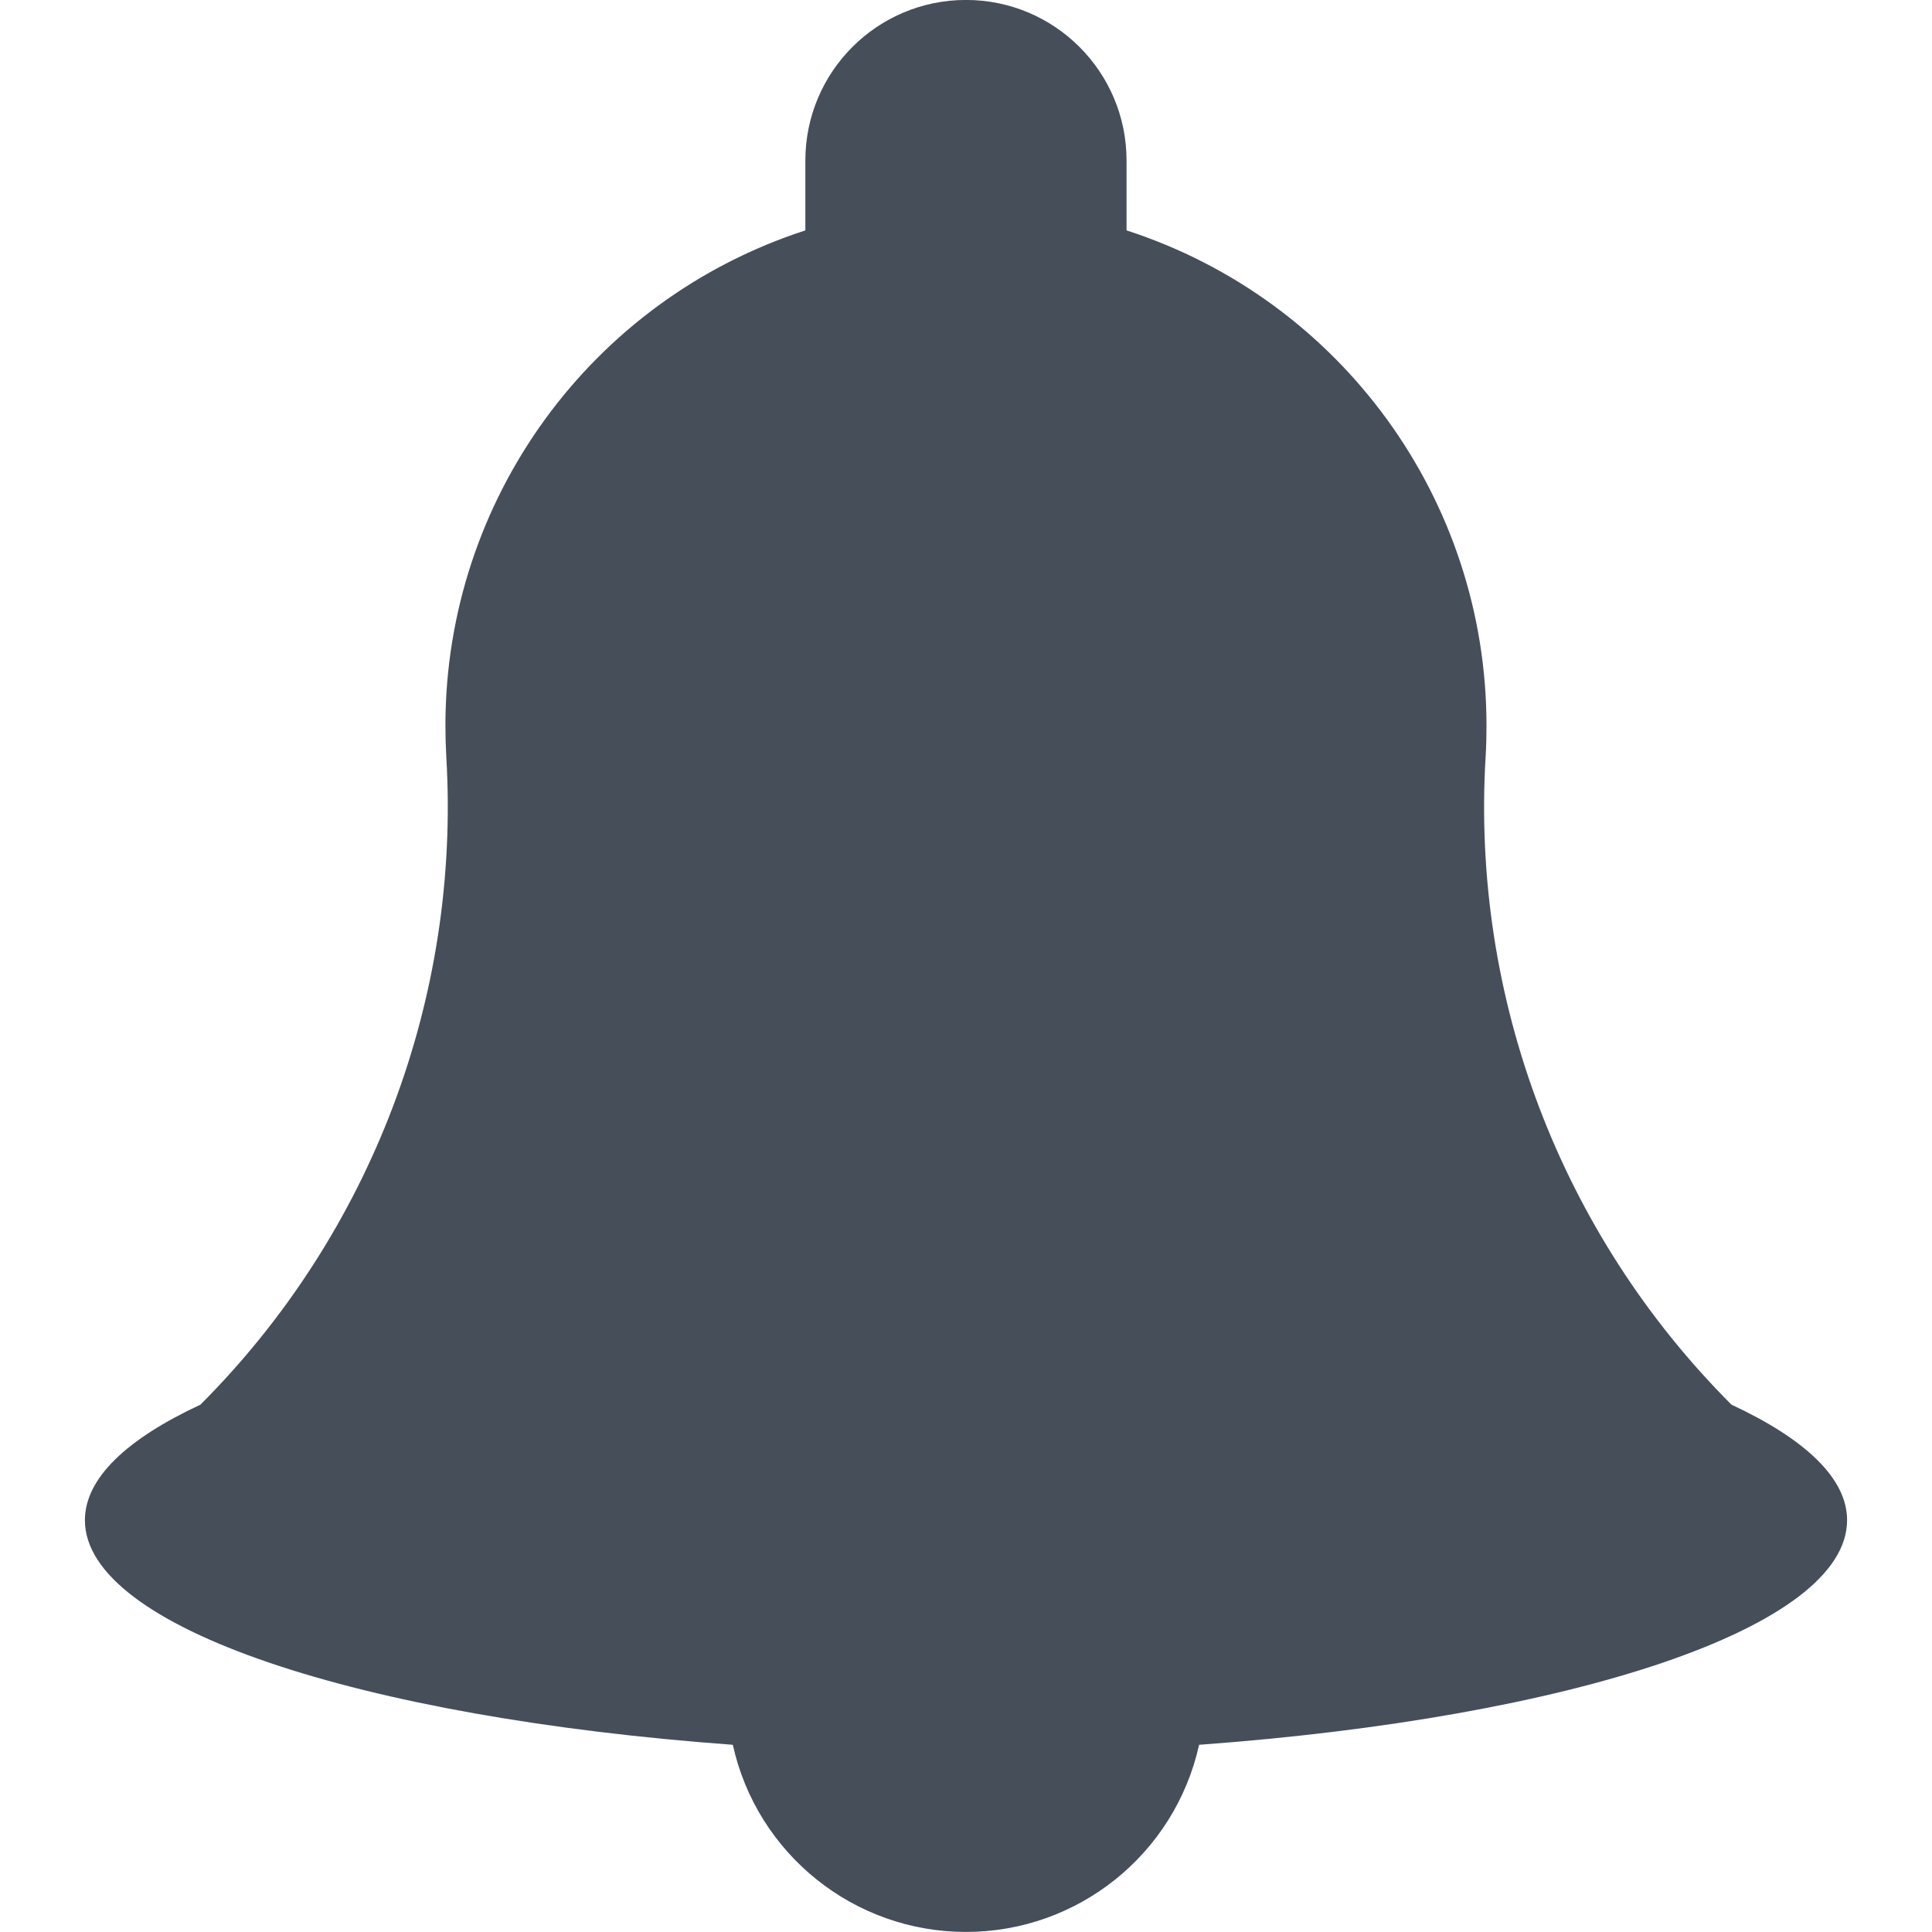
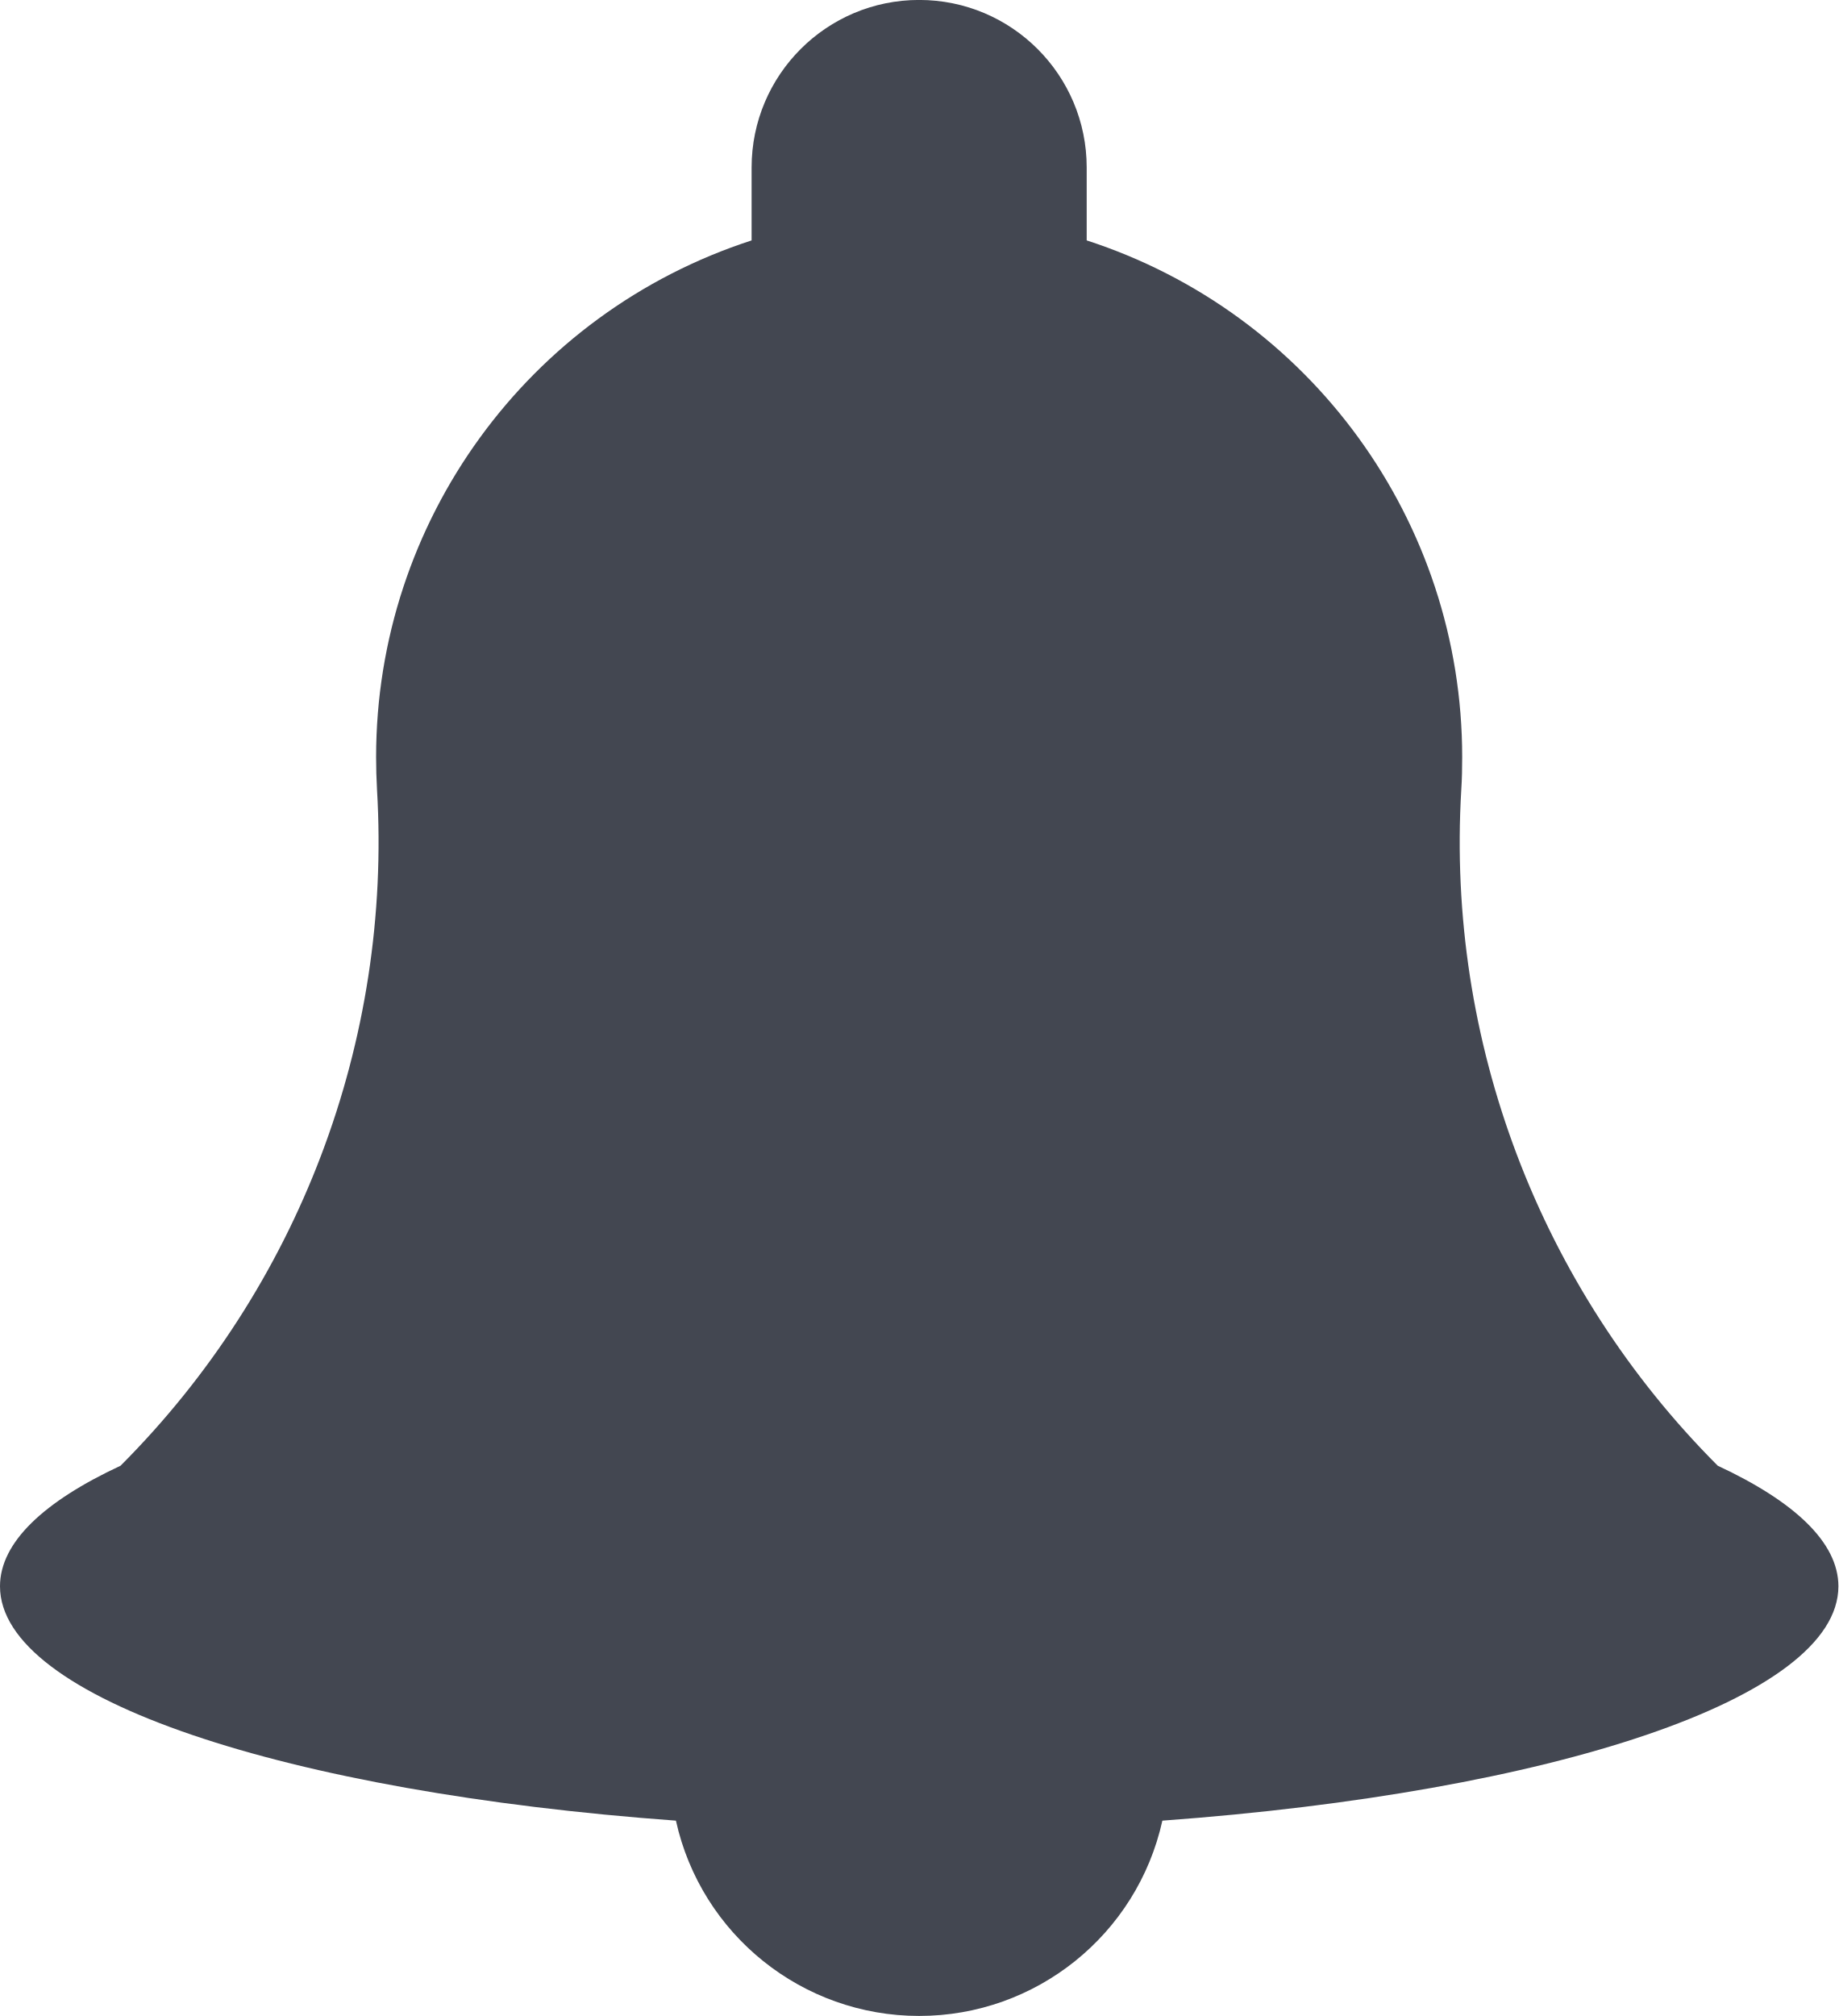
- <svg xmlns="http://www.w3.org/2000/svg" id="레이어_1" data-name="레이어 1" viewBox="0 0 20 20">
+ <svg xmlns="http://www.w3.org/2000/svg" viewBox="0 0 18.242 20">
  <defs>
-     <style>.cls-1{fill:#464e5a;}</style>
+     <style>.cls-1{fill:#434751;}</style>
  </defs>
-   <path class="cls-1" d="M19.121,15.737c0-.436-.439-.843-1.197-1.196A8.748,8.748,0,0,1,15.379,7.834c.007-.107.009-.215.009-.324a5.387,5.387,0,0,0-3.726-5.125V1.662A1.662,1.662,0,1,0,8.337,1.662v.723A5.389,5.389,0,0,0,4.611,7.51c0,.109.003.217.009.324a8.755,8.755,0,0,1-2.545,6.707C1.316,14.894.879,15.301.879,15.737c0,1.114,2.849,2.043,6.707,2.325a2.472,2.472,0,0,0,4.827-0C16.272,17.78,19.121,16.851,19.121,15.737Z" />
+   <g id="레이어_2" data-name="레이어 2">
+     <g id="레이어_1-2" data-name="레이어 1">
+       <path class="cls-1" d="M18.242,15.737c0-.436-.439-.843-1.197-1.196A8.748,8.748,0,0,1,14.5,7.834c.007-.107.009-.215.009-.324a5.387,5.387,0,0,0-3.726-5.125V1.662A1.662,1.662,0,1,0,7.458,1.662v.723A5.389,5.389,0,0,0,3.732,7.51c0,.109.003.217.009.324a8.755,8.755,0,0,1-2.545,6.707C.437,14.894,0,15.301,0,15.737,0,16.851,2.849,17.78,6.707,18.062a2.472,2.472,0,0,0,4.827-0C15.393,17.78,18.242,16.851,18.242,15.737Z" />
+     </g>
+   </g>
</svg>
